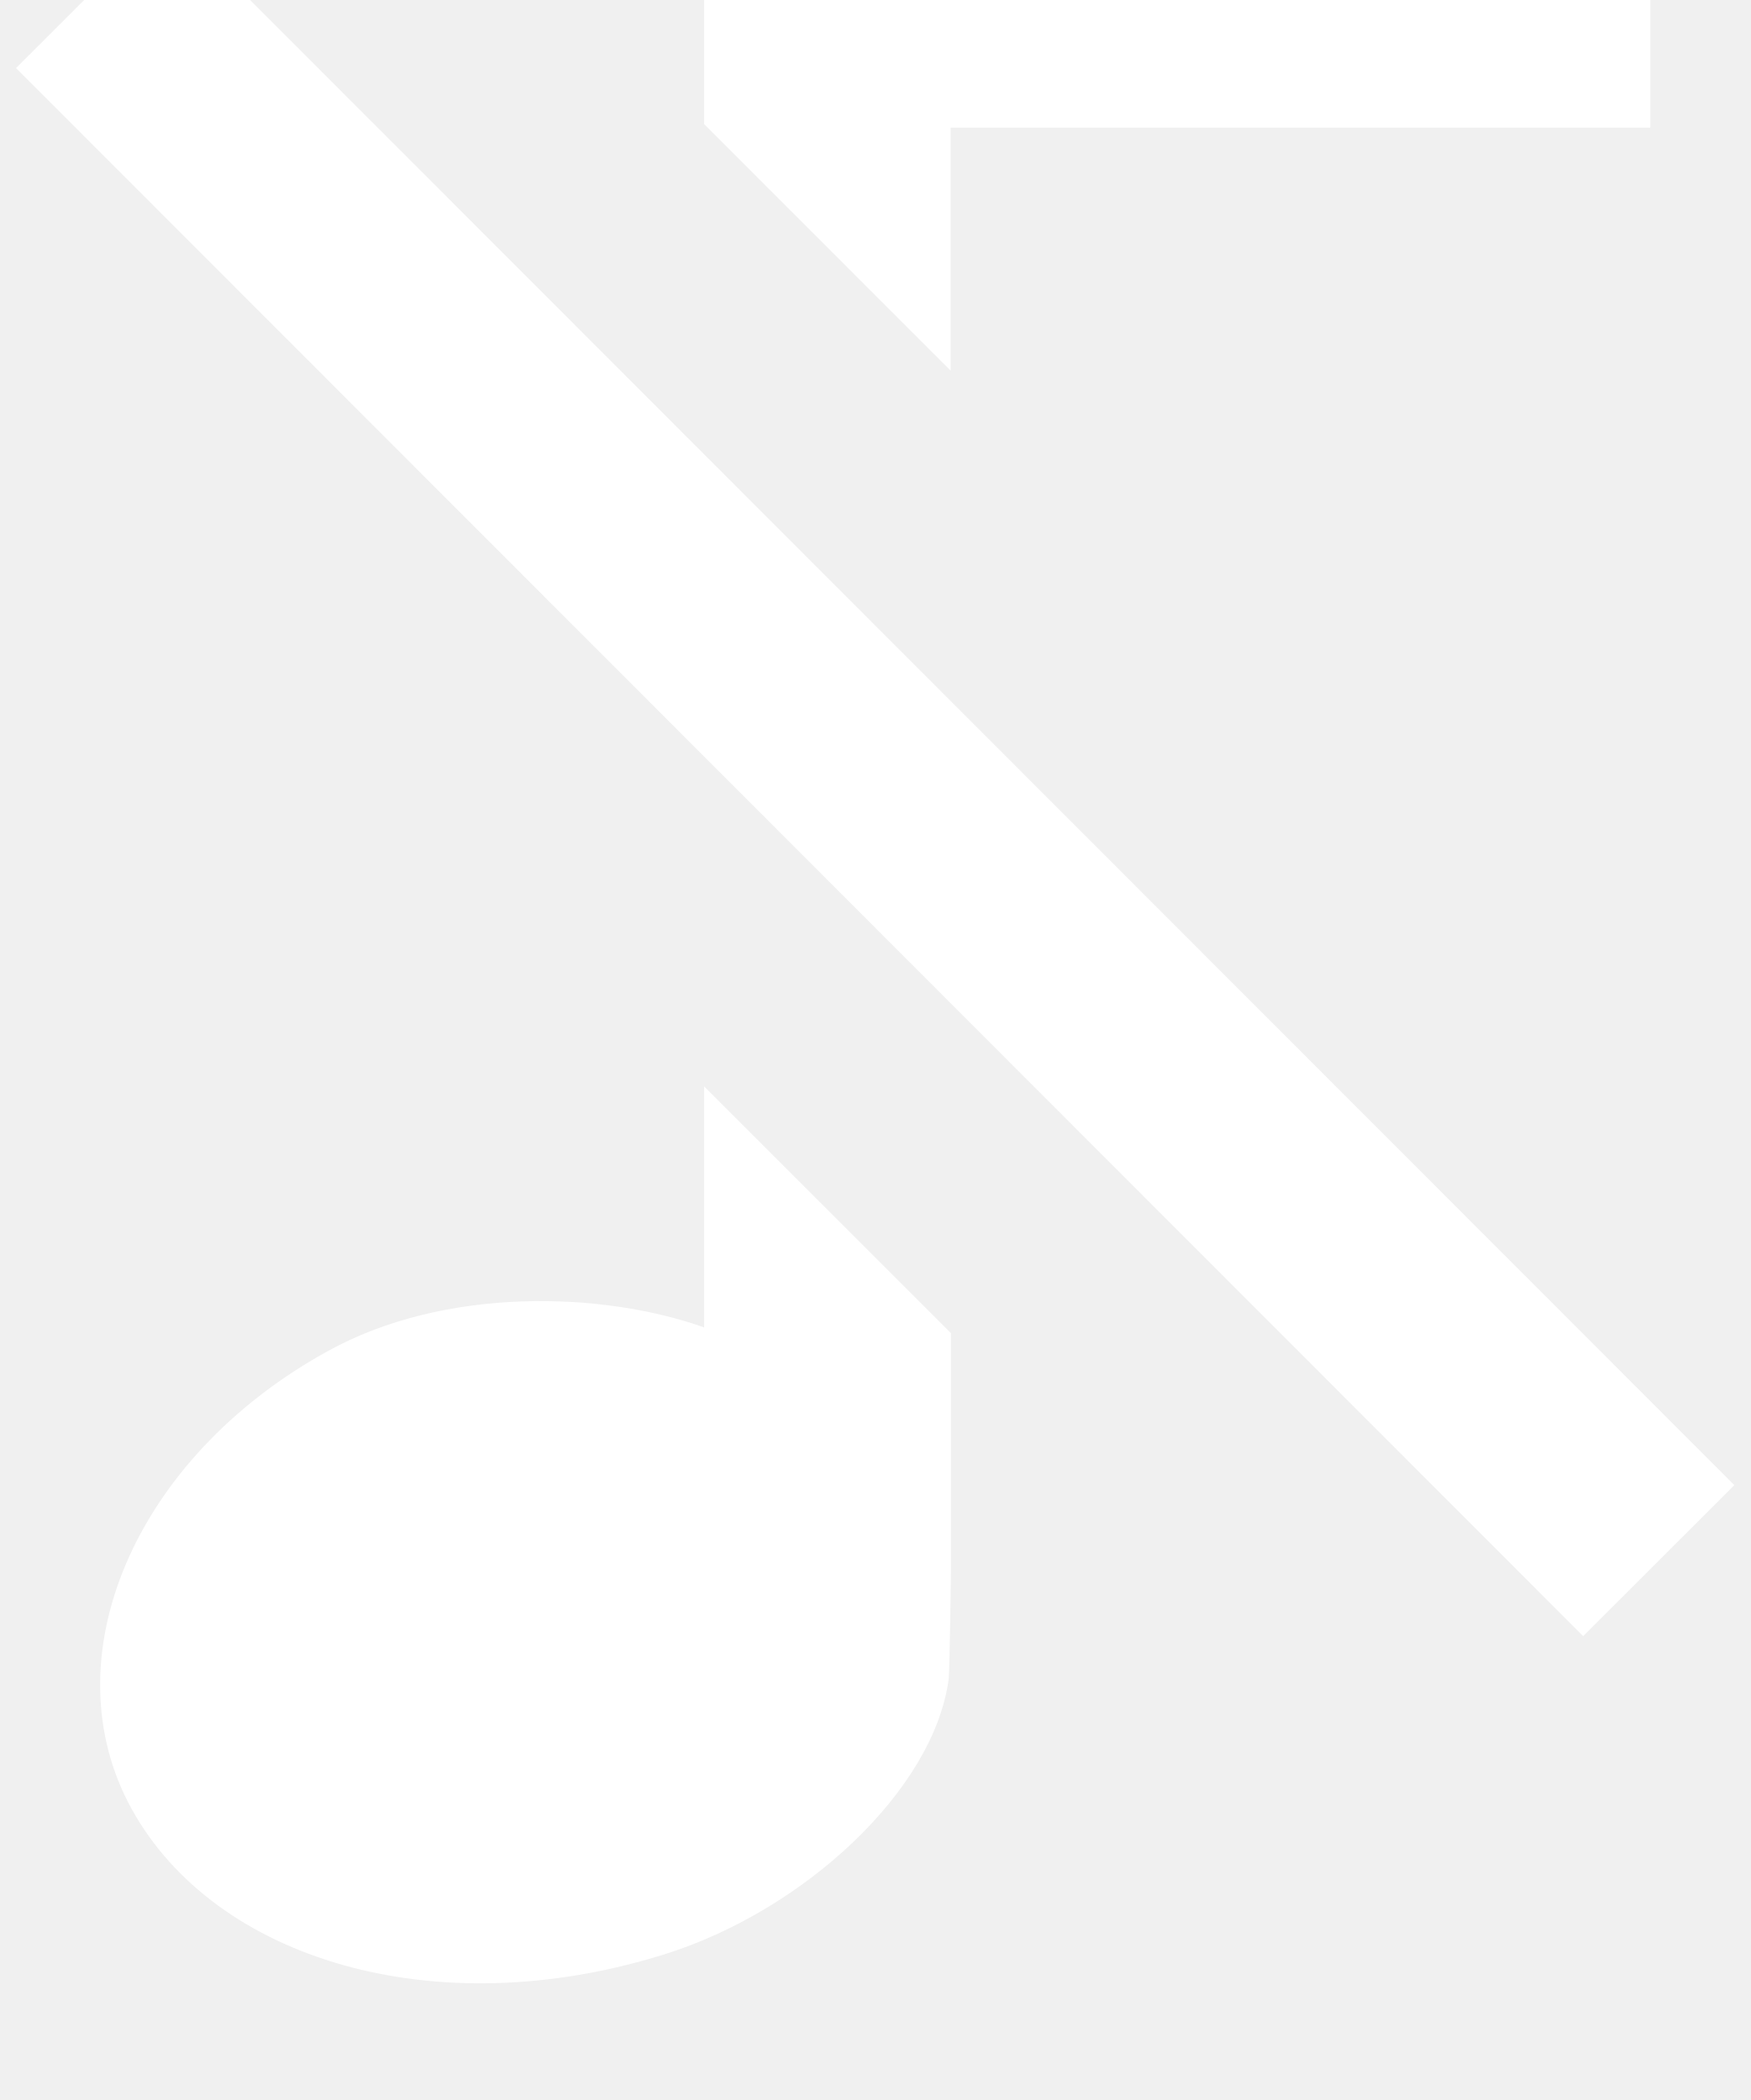
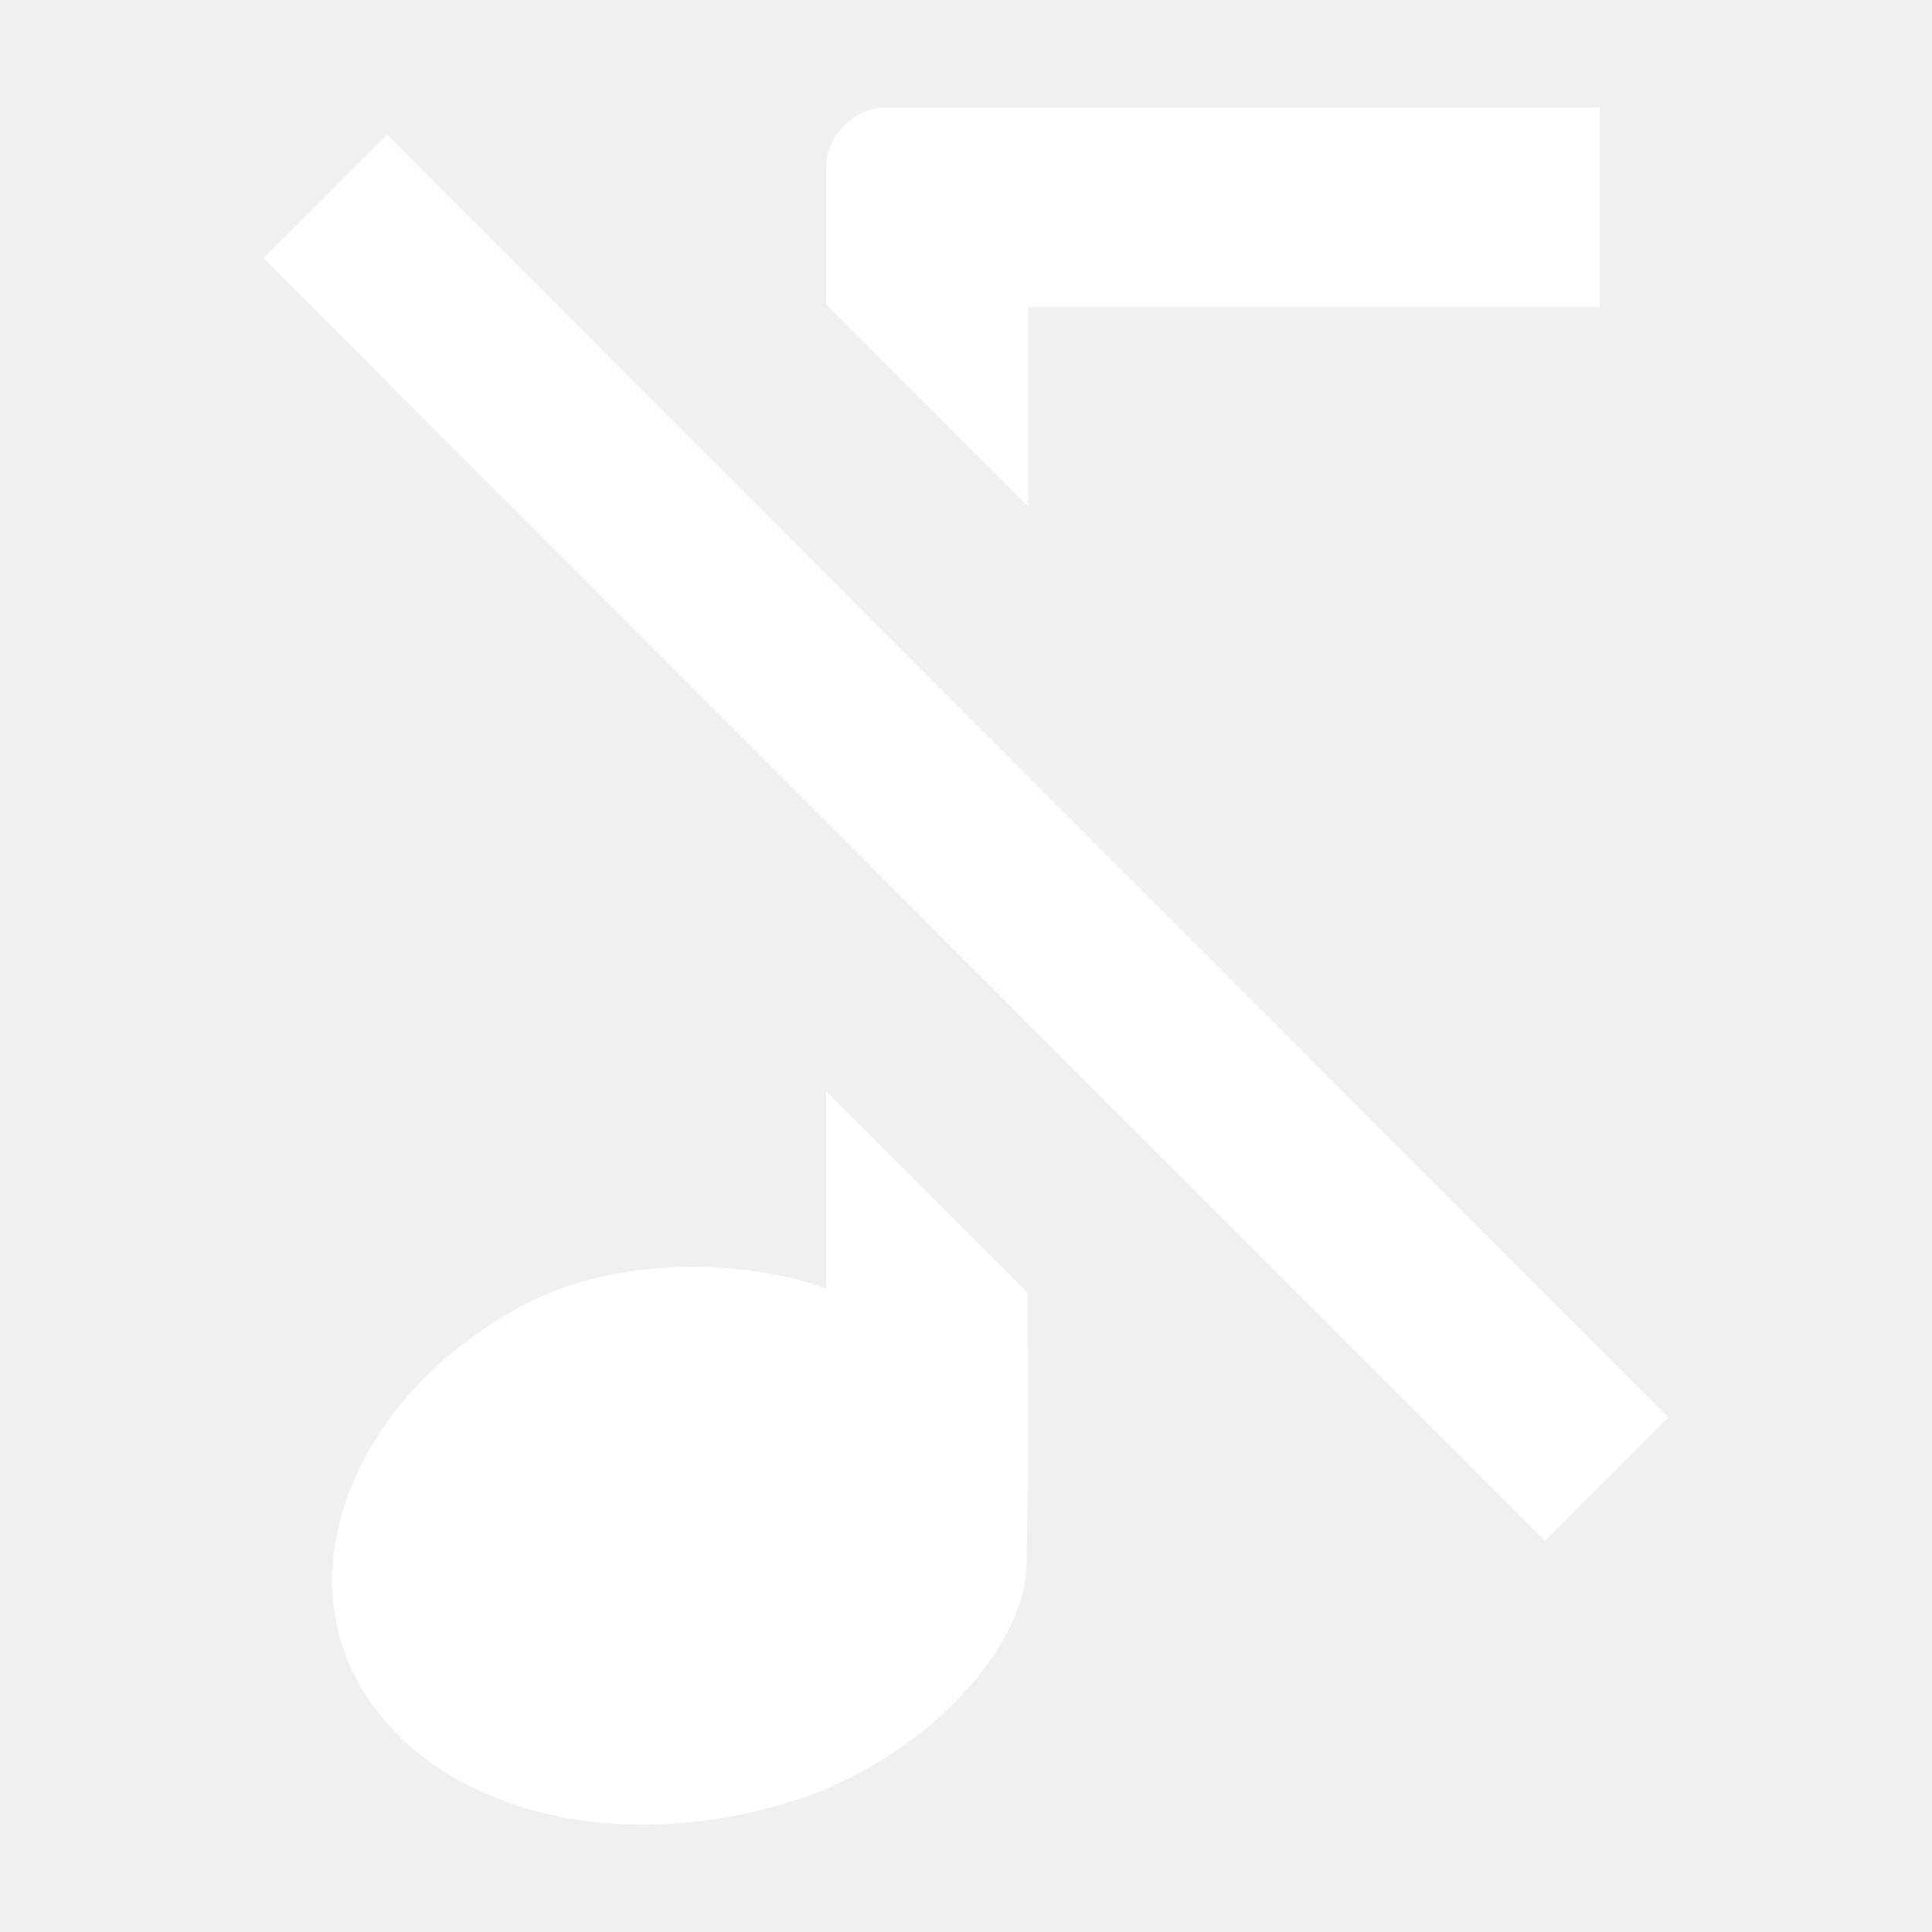
- <svg xmlns="http://www.w3.org/2000/svg" version="1.1" id="icon-s-status-silent-layer" x="0px" y="0px" width="15px" height="18px" viewBox="0 0 15 18" style="enable-background:new 0 0 15 18;" xml:space="preserve">
-   <g id="icon-s-status-silent_2_">
-     <rect y="-1" style="fill:none;" width="15" height="18" />
-     <path style="fill:#FFFFFF;" d="M8.146,3.177V1.094h5.996V-1H6.677C6.323-1,6.034-0.71,6.034-0.356v1.42L8.146,3.177z" />
-     <path style="fill:#FFFFFF;" d="M6.034,9.312v2.066C5.176,11.072,3.815,11.02,2.8,11.586c-1.651,0.912-2.381,2.634-1.671,3.921   c0.713,1.288,2.595,1.86,4.562,1.245C6.881,16.381,8,15.35,8.129,14.395c0.01-0.104,0.02-0.896,0.02-0.975v-1.993L6.034,9.312z" />
-     <rect x="6.584" y="-2.844" transform="matrix(0.7074 -0.7068 0.7068 0.7074 -2.5099 7.2488)" style="fill:#FFFFFF;" width="1.831" height="19" />
+ <svg xmlns="http://www.w3.org/2000/svg" version="1.1" id="icon-s-status-silent-layer" x="0px" y="0px" width="18px" height="18px" viewBox="0 0 18 18" style="enable-background:new 0 0 18 18;" xml:space="preserve">
+   <g id="icon-s-status-silent">
+     <rect style="fill:none;" width="18" height="18" />
+     <path style="fill:#FFFFFF;" d="M9.576,4.713V2.861h5.328V1H8.269C7.954,1,7.697,1.258,7.697,1.572v1.262L9.576,4.713z" />
+     <path style="fill:#FFFFFF;" d="M7.697,10.167v1.837c-0.762-0.272-1.972-0.319-2.875,0.184c-1.468,0.811-2.117,2.342-1.486,3.485   c0.634,1.145,2.307,1.653,4.055,1.106c1.058-0.33,2.053-1.246,2.168-2.096c0.008-0.092,0.017-0.796,0.017-0.865l-0.001-1.772   L7.697,10.167z" />
+     <rect x="8.186" y="-0.639" transform="matrix(0.7074 -0.7068 0.7068 0.7074 -2.8837 8.6453)" style="fill:#FFFFFF;" width="1.628" height="16.889" />
  </g>
</svg>
